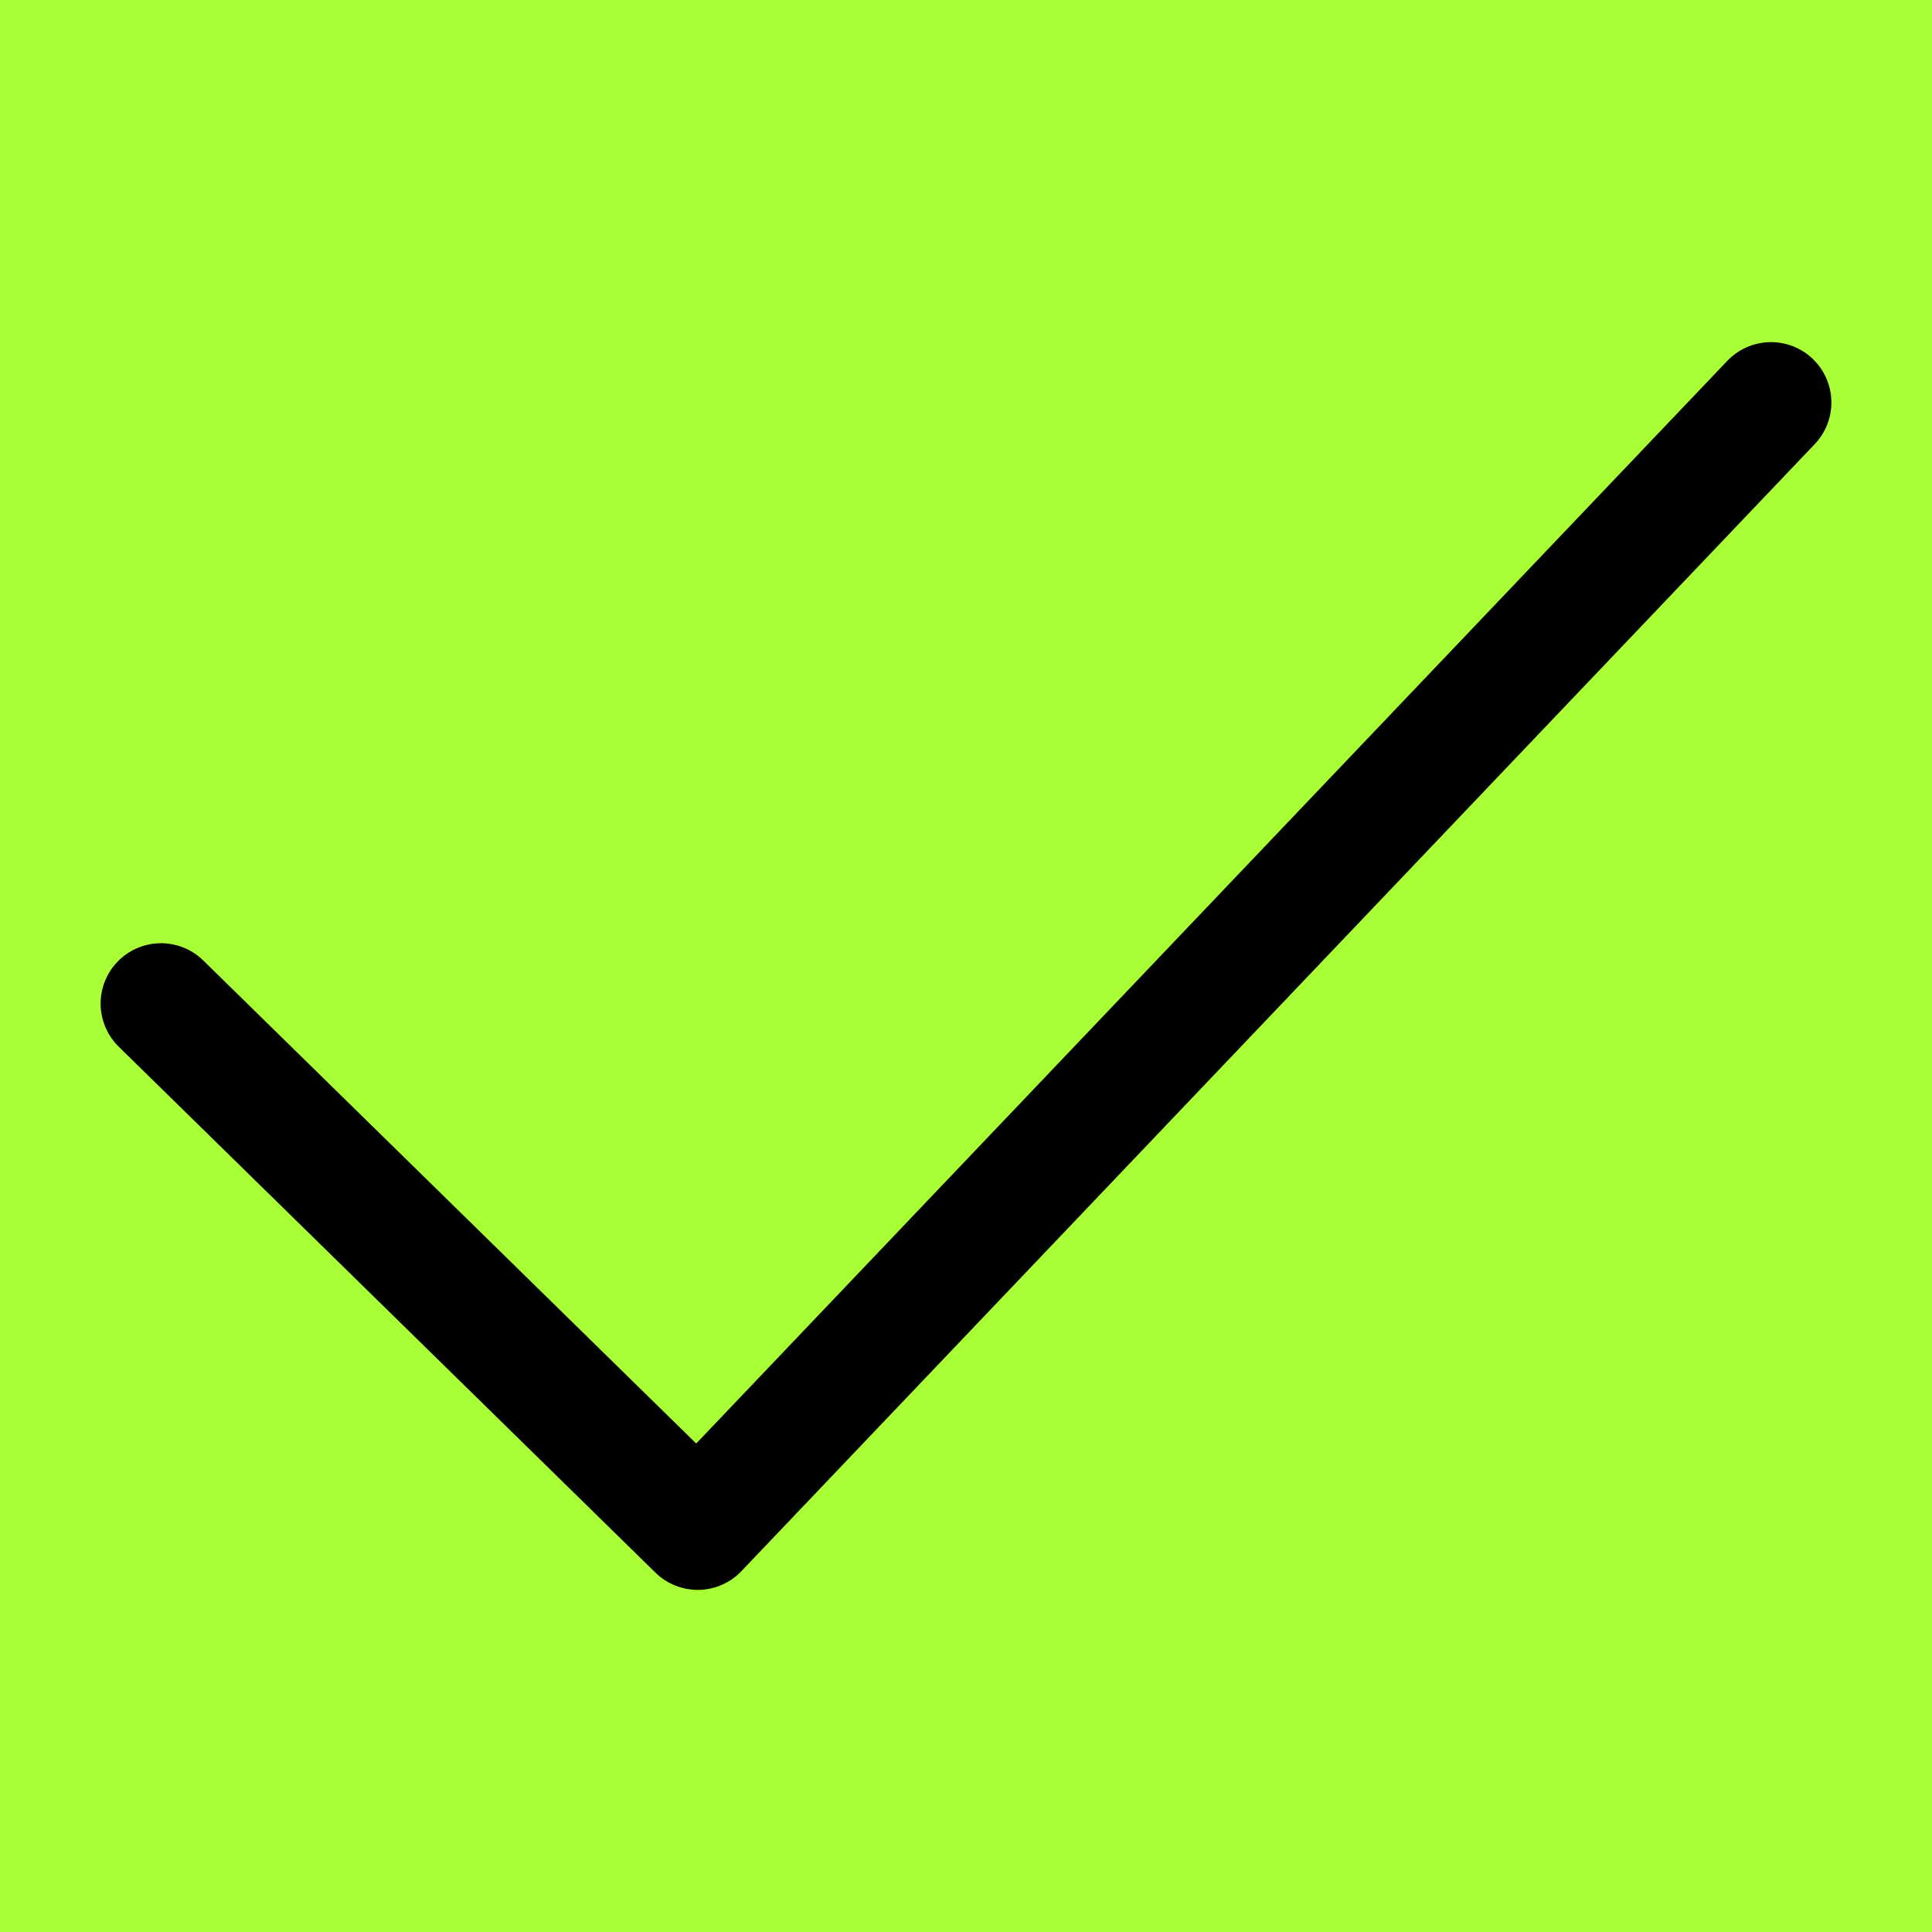
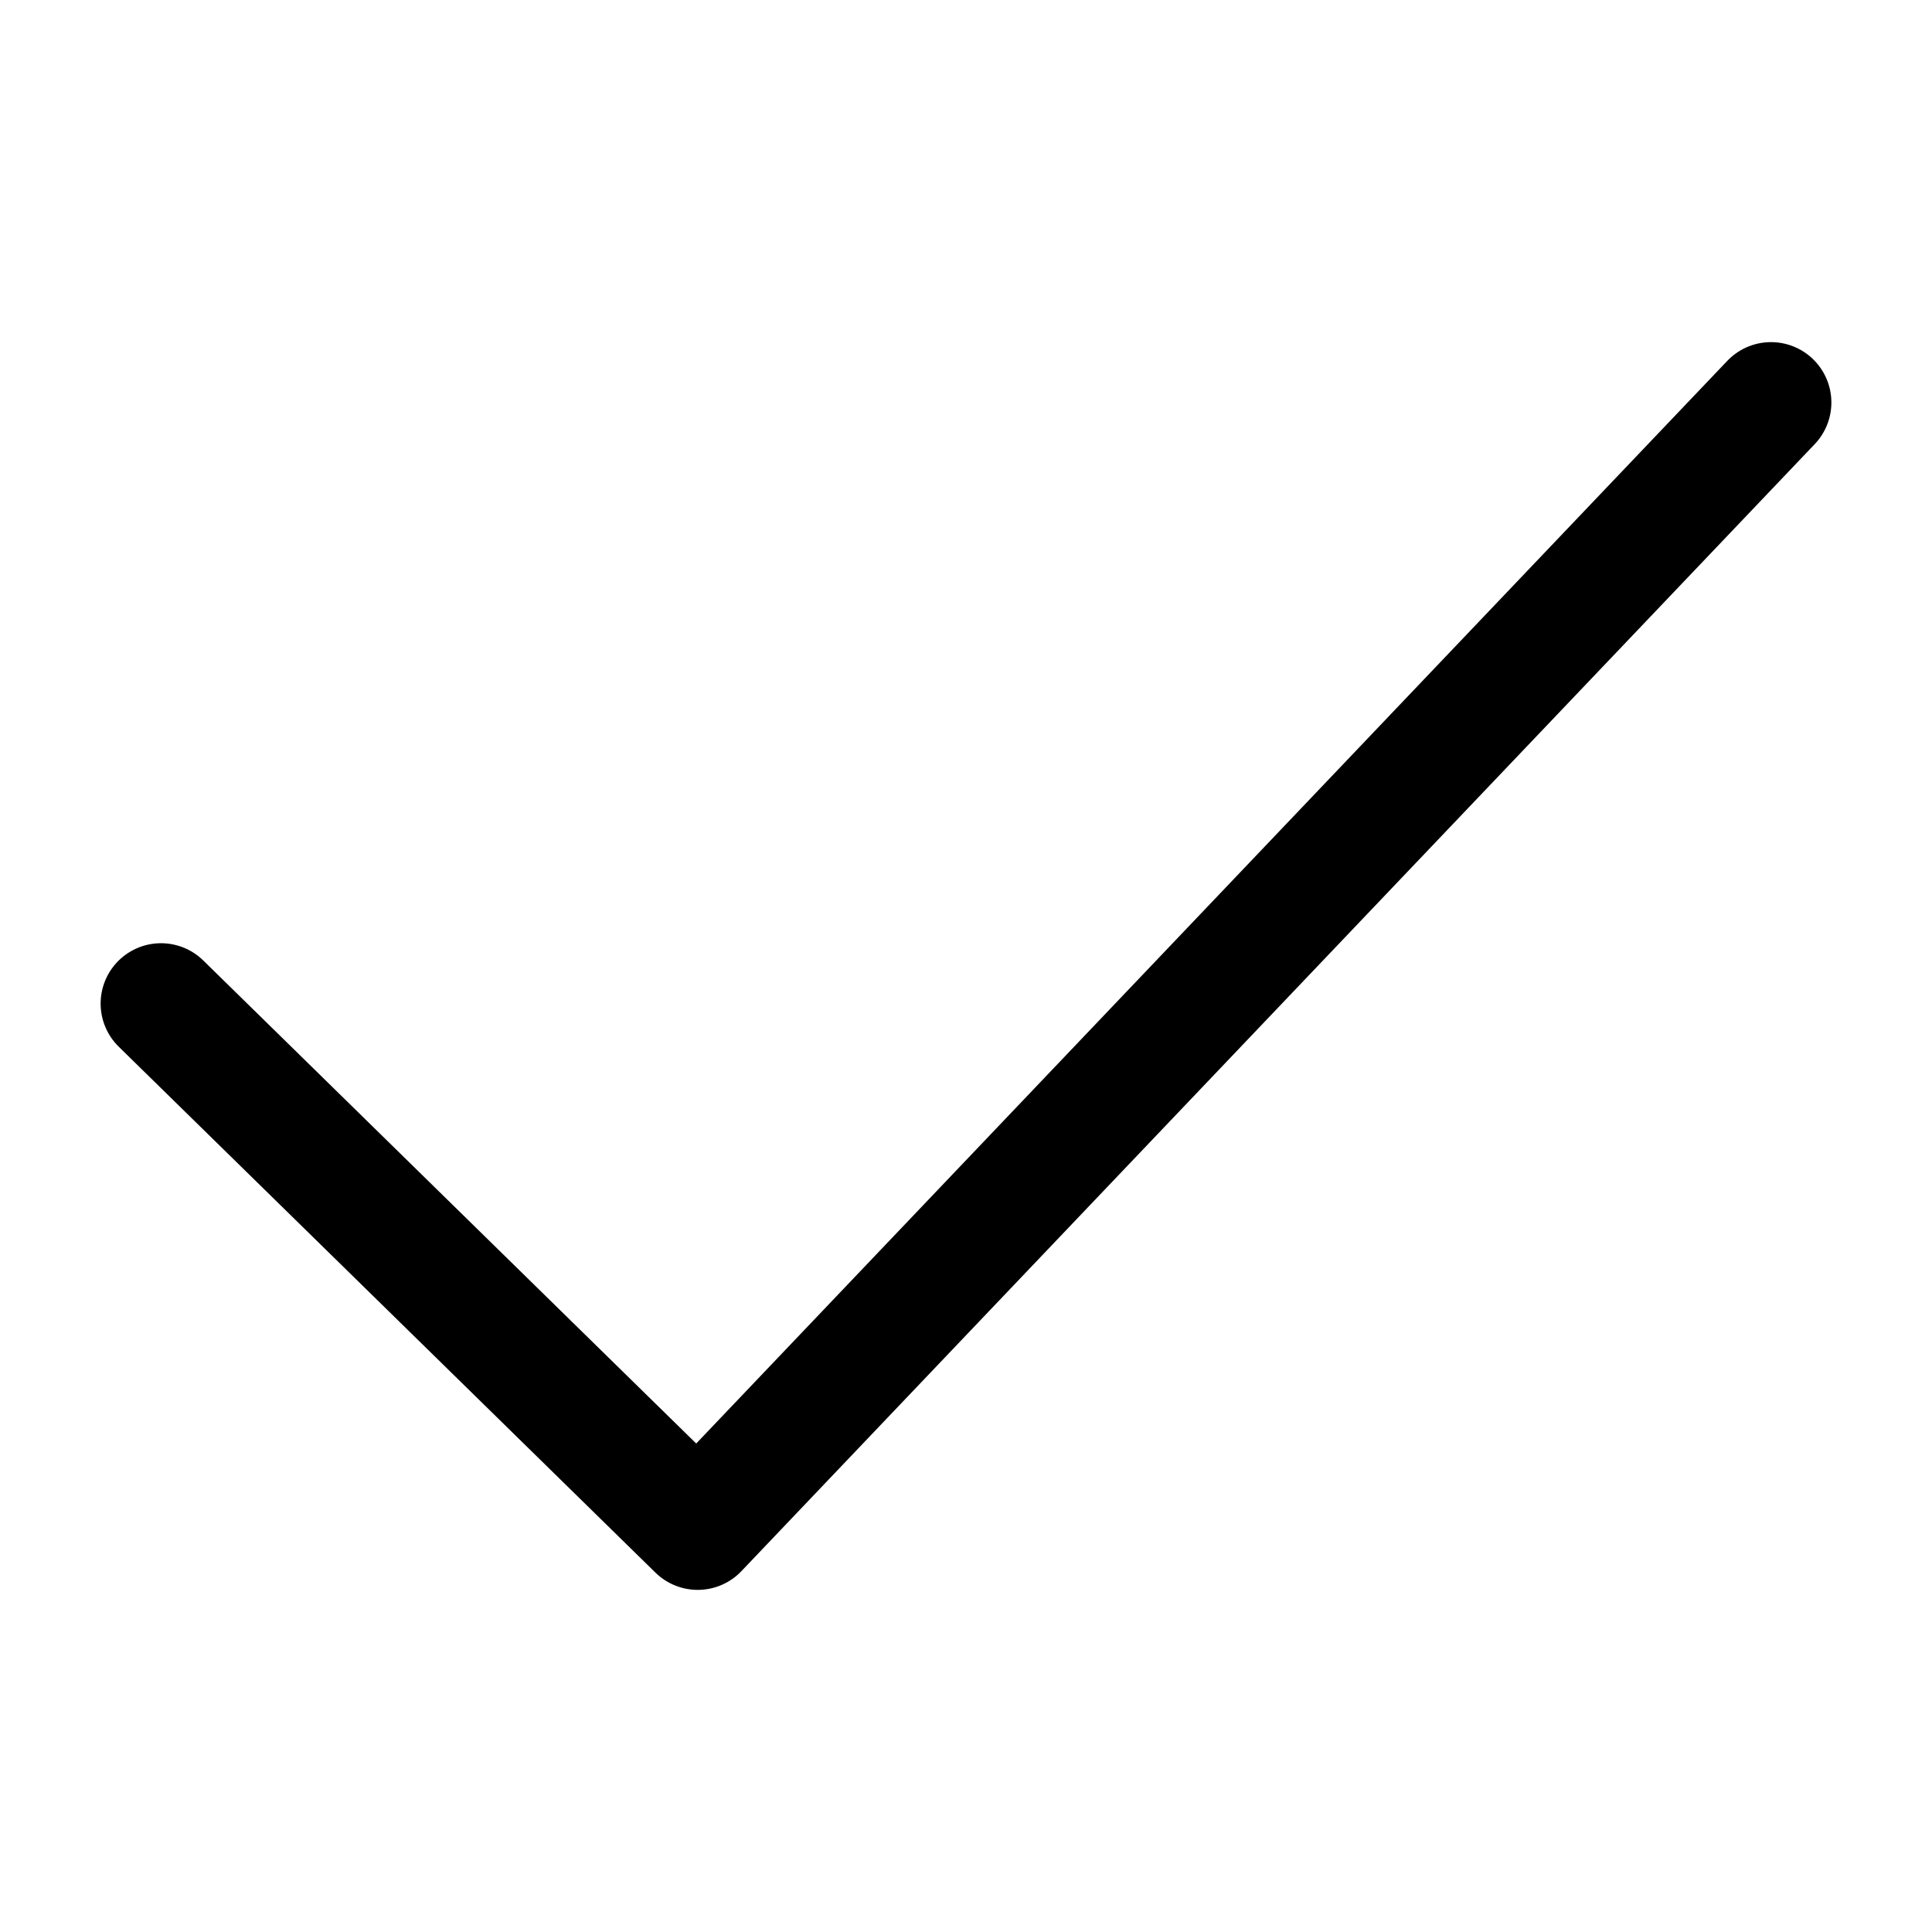
<svg xmlns="http://www.w3.org/2000/svg" width="24" height="24" viewBox="0 0 24 24" fill="none">
-   <rect width="24" height="24" fill="#a8ff36" />
+   <rect width="24" height="24" fill="" />
  <path d="M2 12.467L8.667 19L22 5" stroke="black" stroke-width="1.5" stroke-linecap="round" stroke-linejoin="round" />
</svg>
